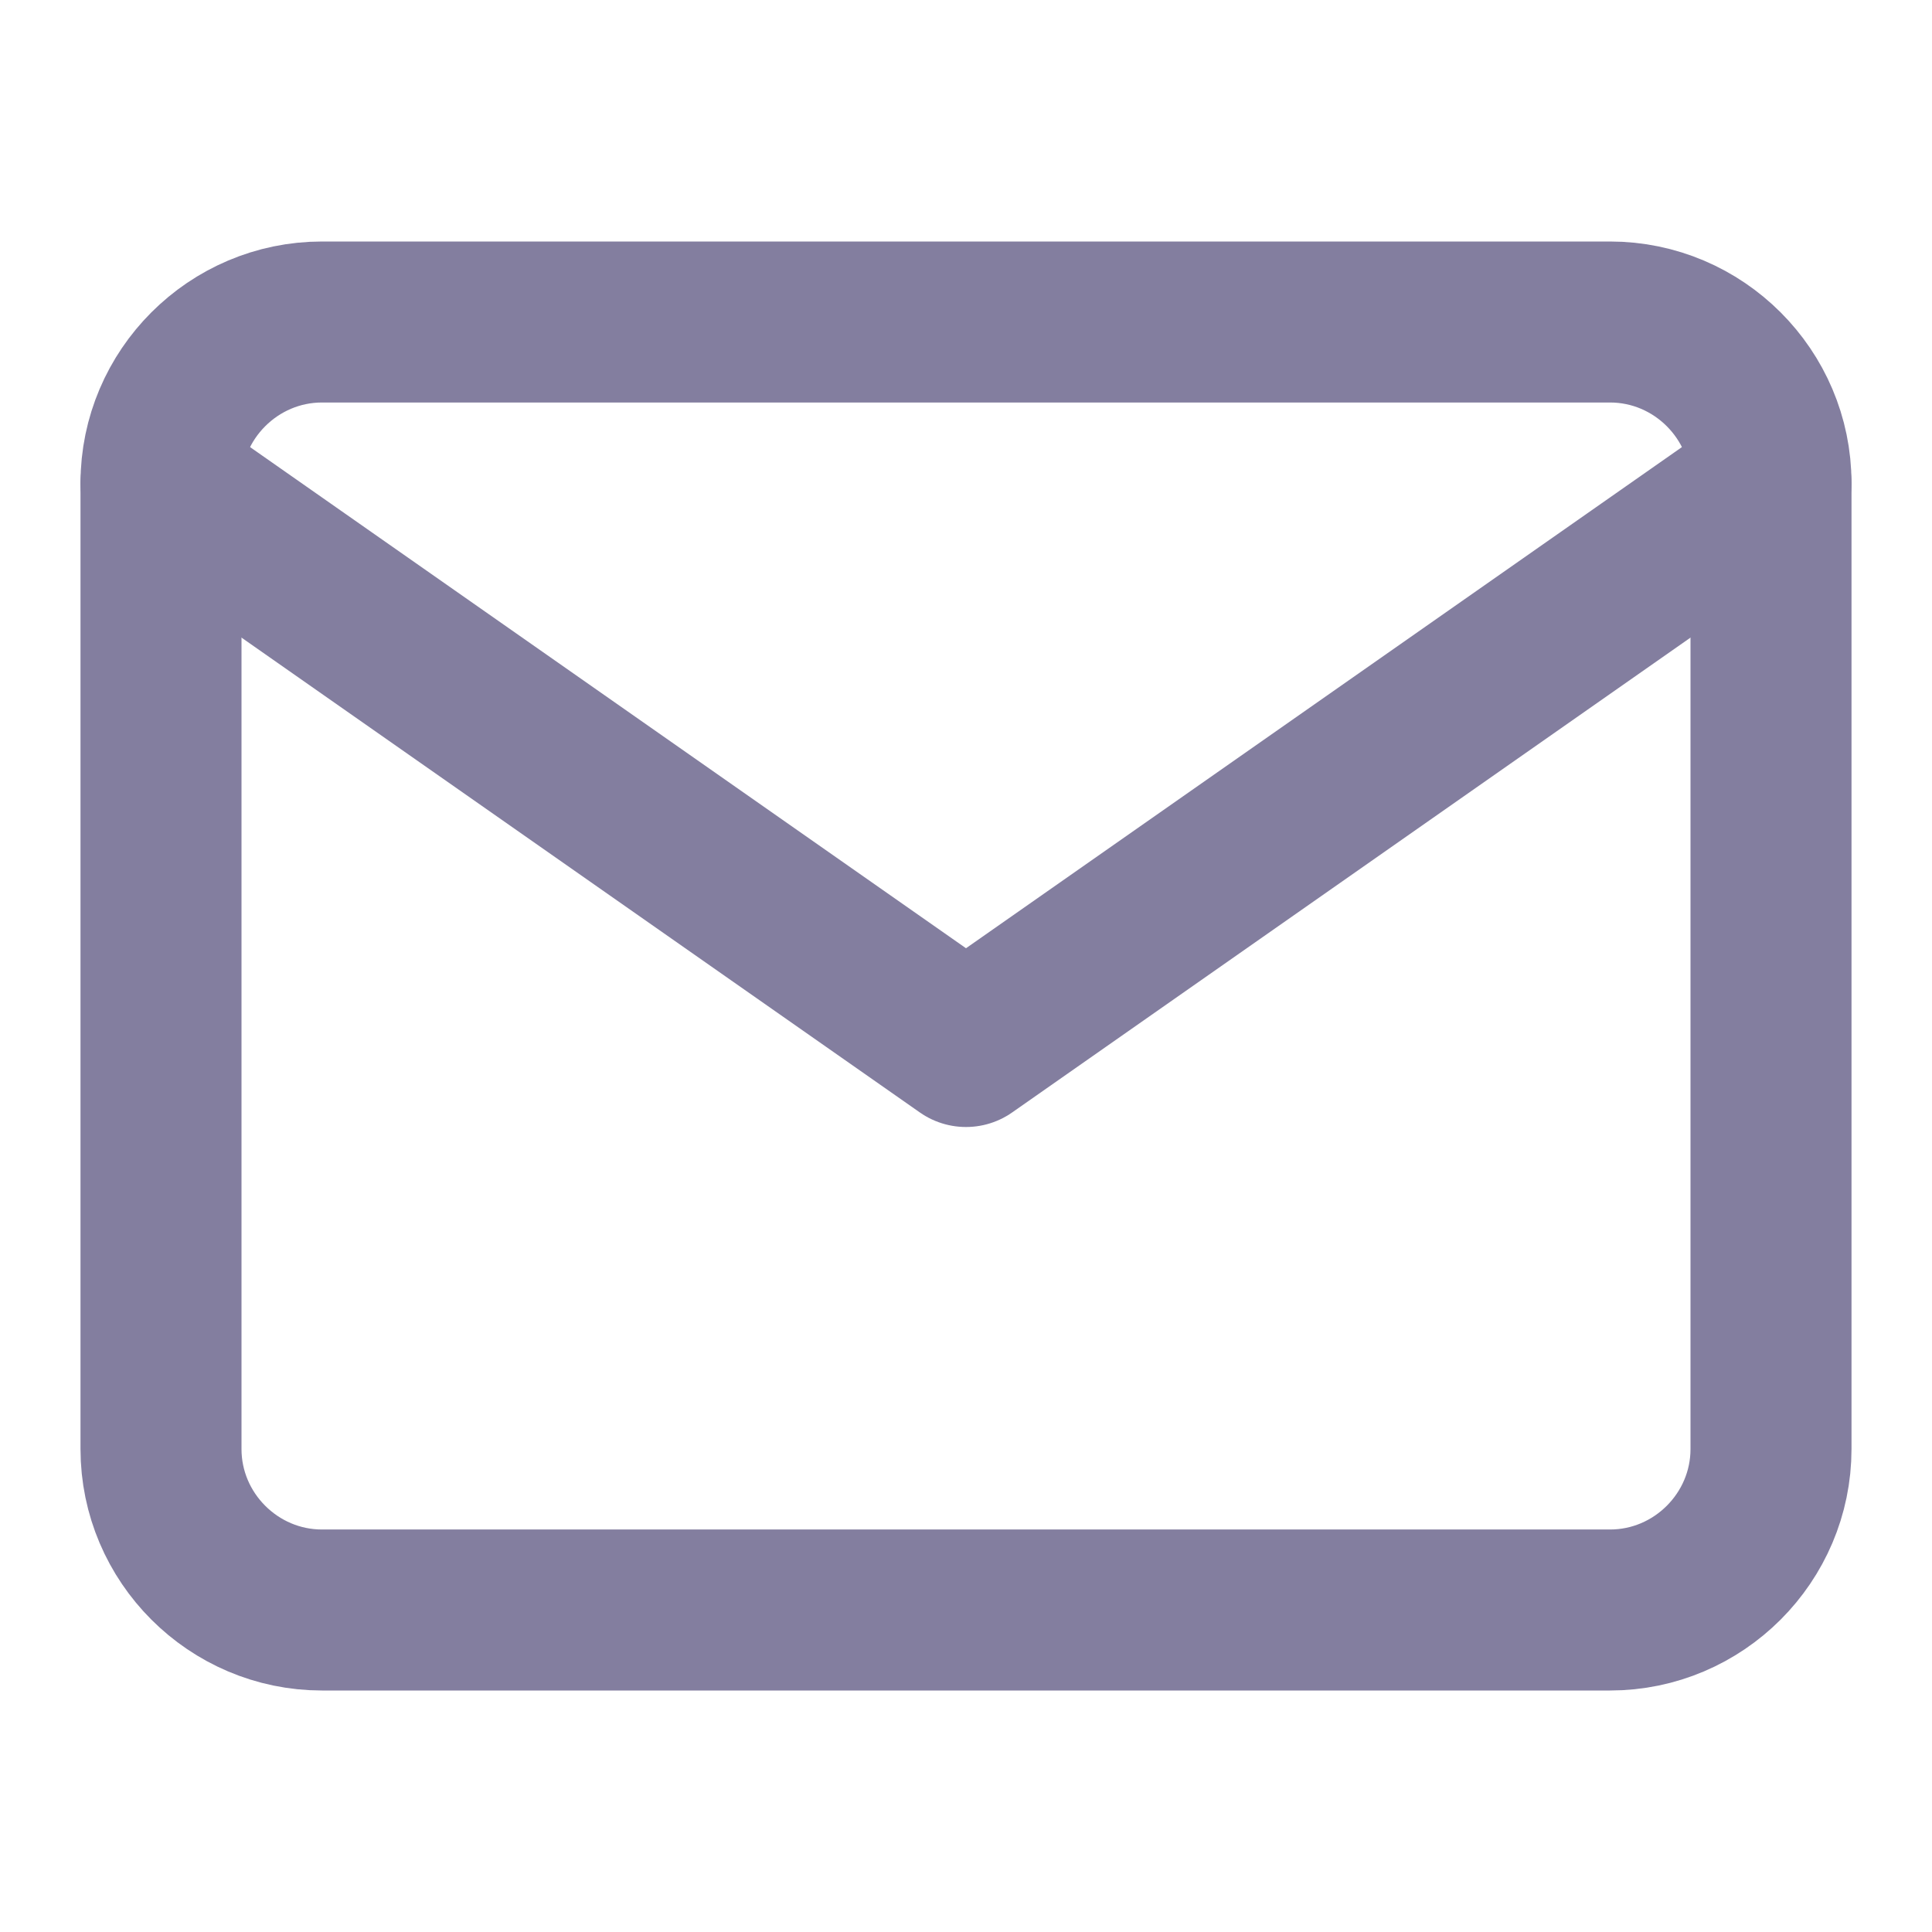
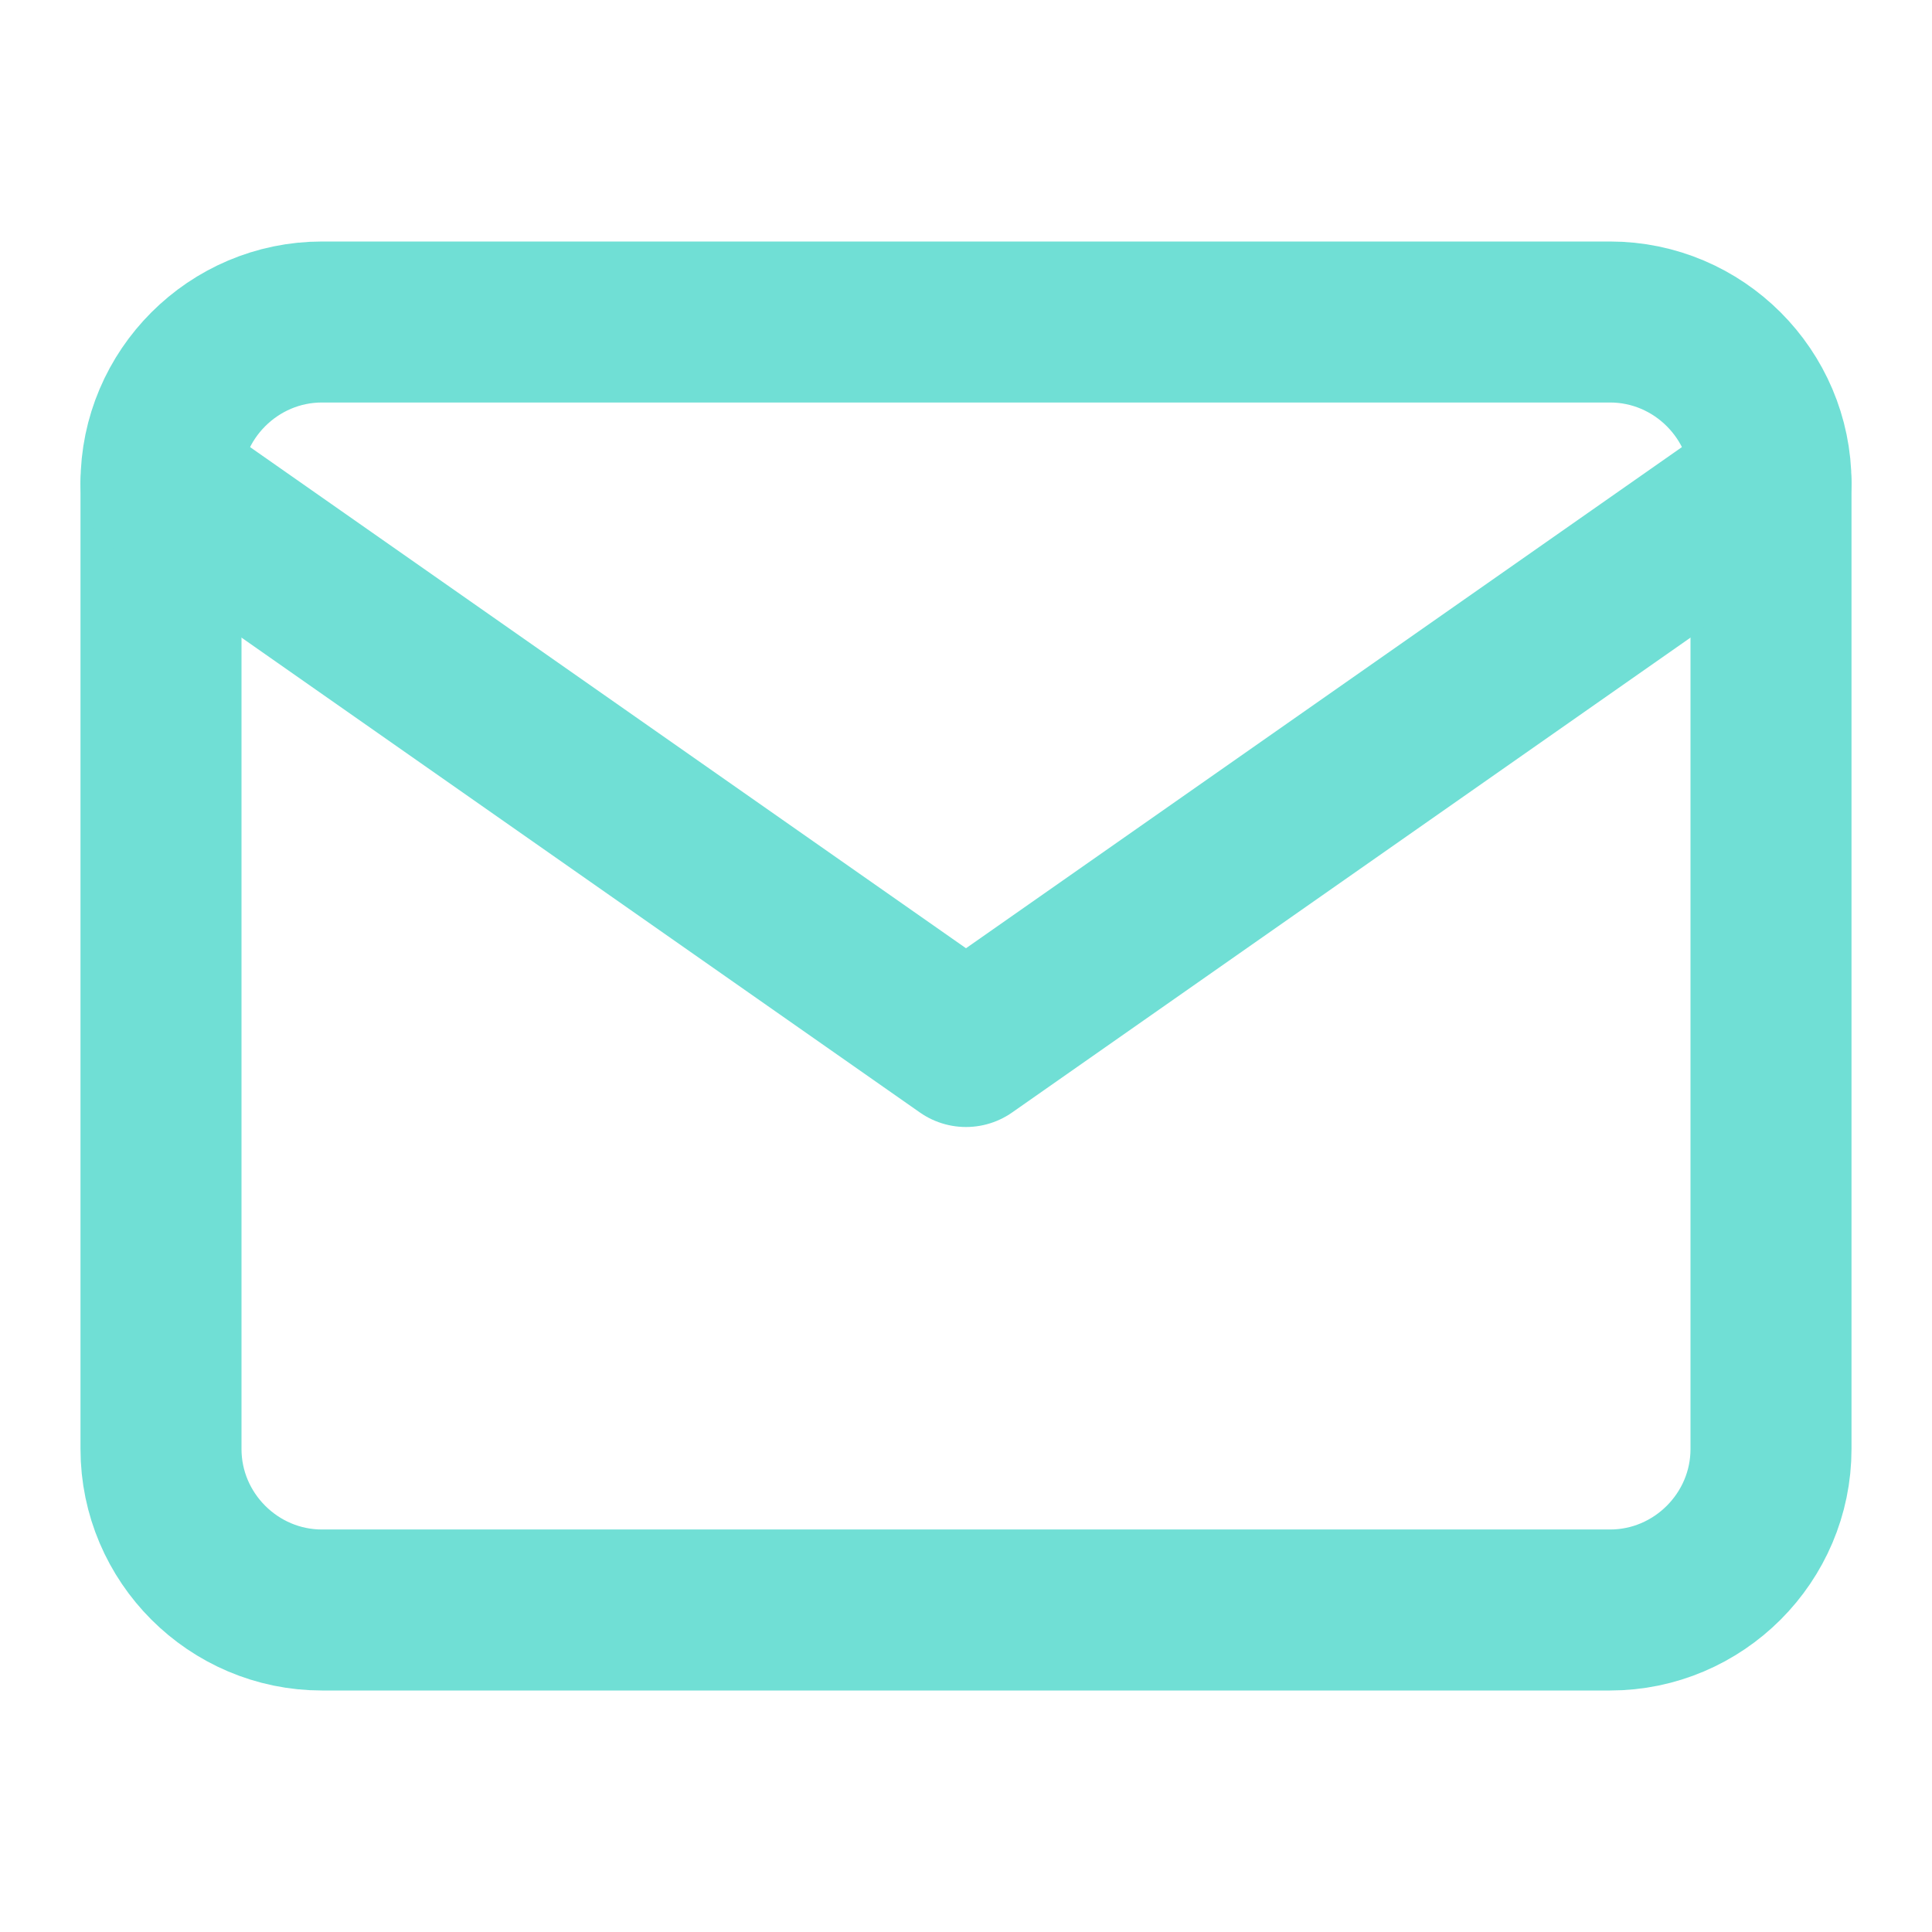
- <svg xmlns="http://www.w3.org/2000/svg" width="24" height="24" viewBox="0 0 24 24" fill="none" stroke="#837E9F" stroke-width="2" stroke-linecap="round" stroke-linejoin="round" class="feather feather-mail">
+ <svg xmlns="http://www.w3.org/2000/svg" width="24" height="24" viewBox="0 0 24 24" fill="none" stroke="#70dfd5" stroke-width="2" stroke-linecap="round" stroke-linejoin="round" class="feather feather-mail">
  <path d="M4 4h16c1.1 0 2 .9 2 2v12c0 1.1-.9 2-2 2H4c-1.1 0-2-.9-2-2V6c0-1.1.9-2 2-2z" />
  <polyline points="22,6 12,13 2,6" />
</svg>
